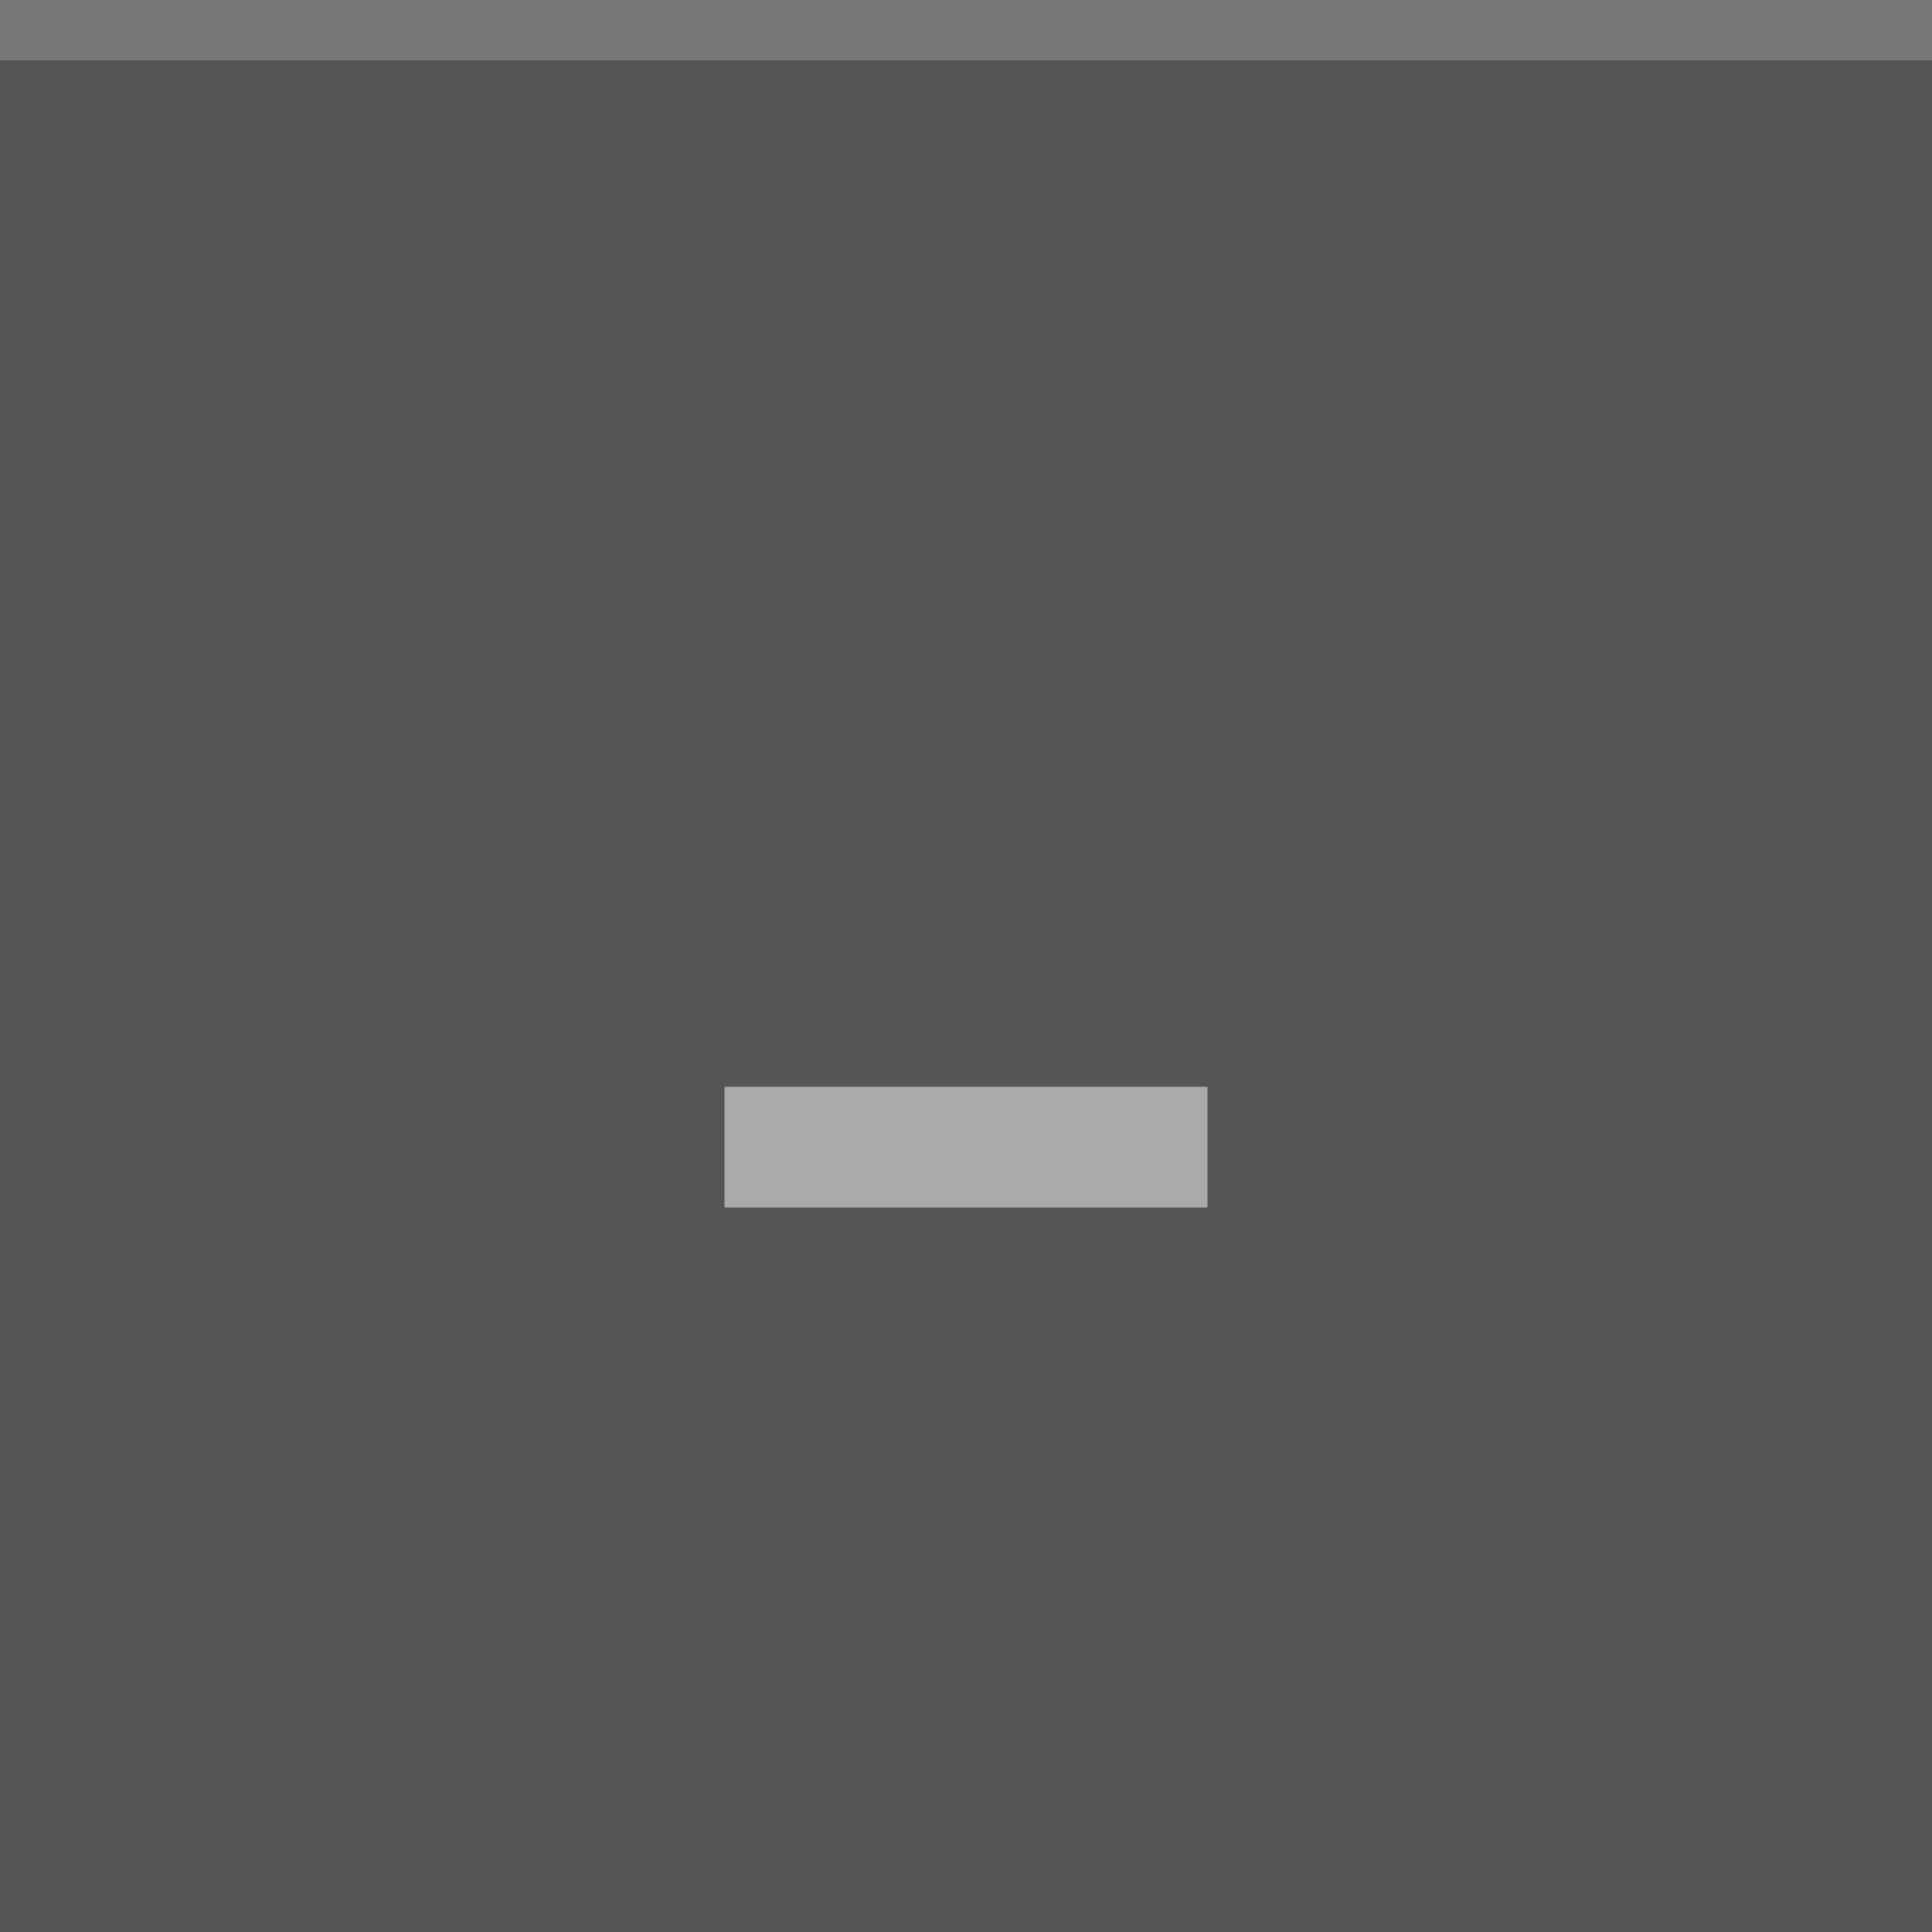
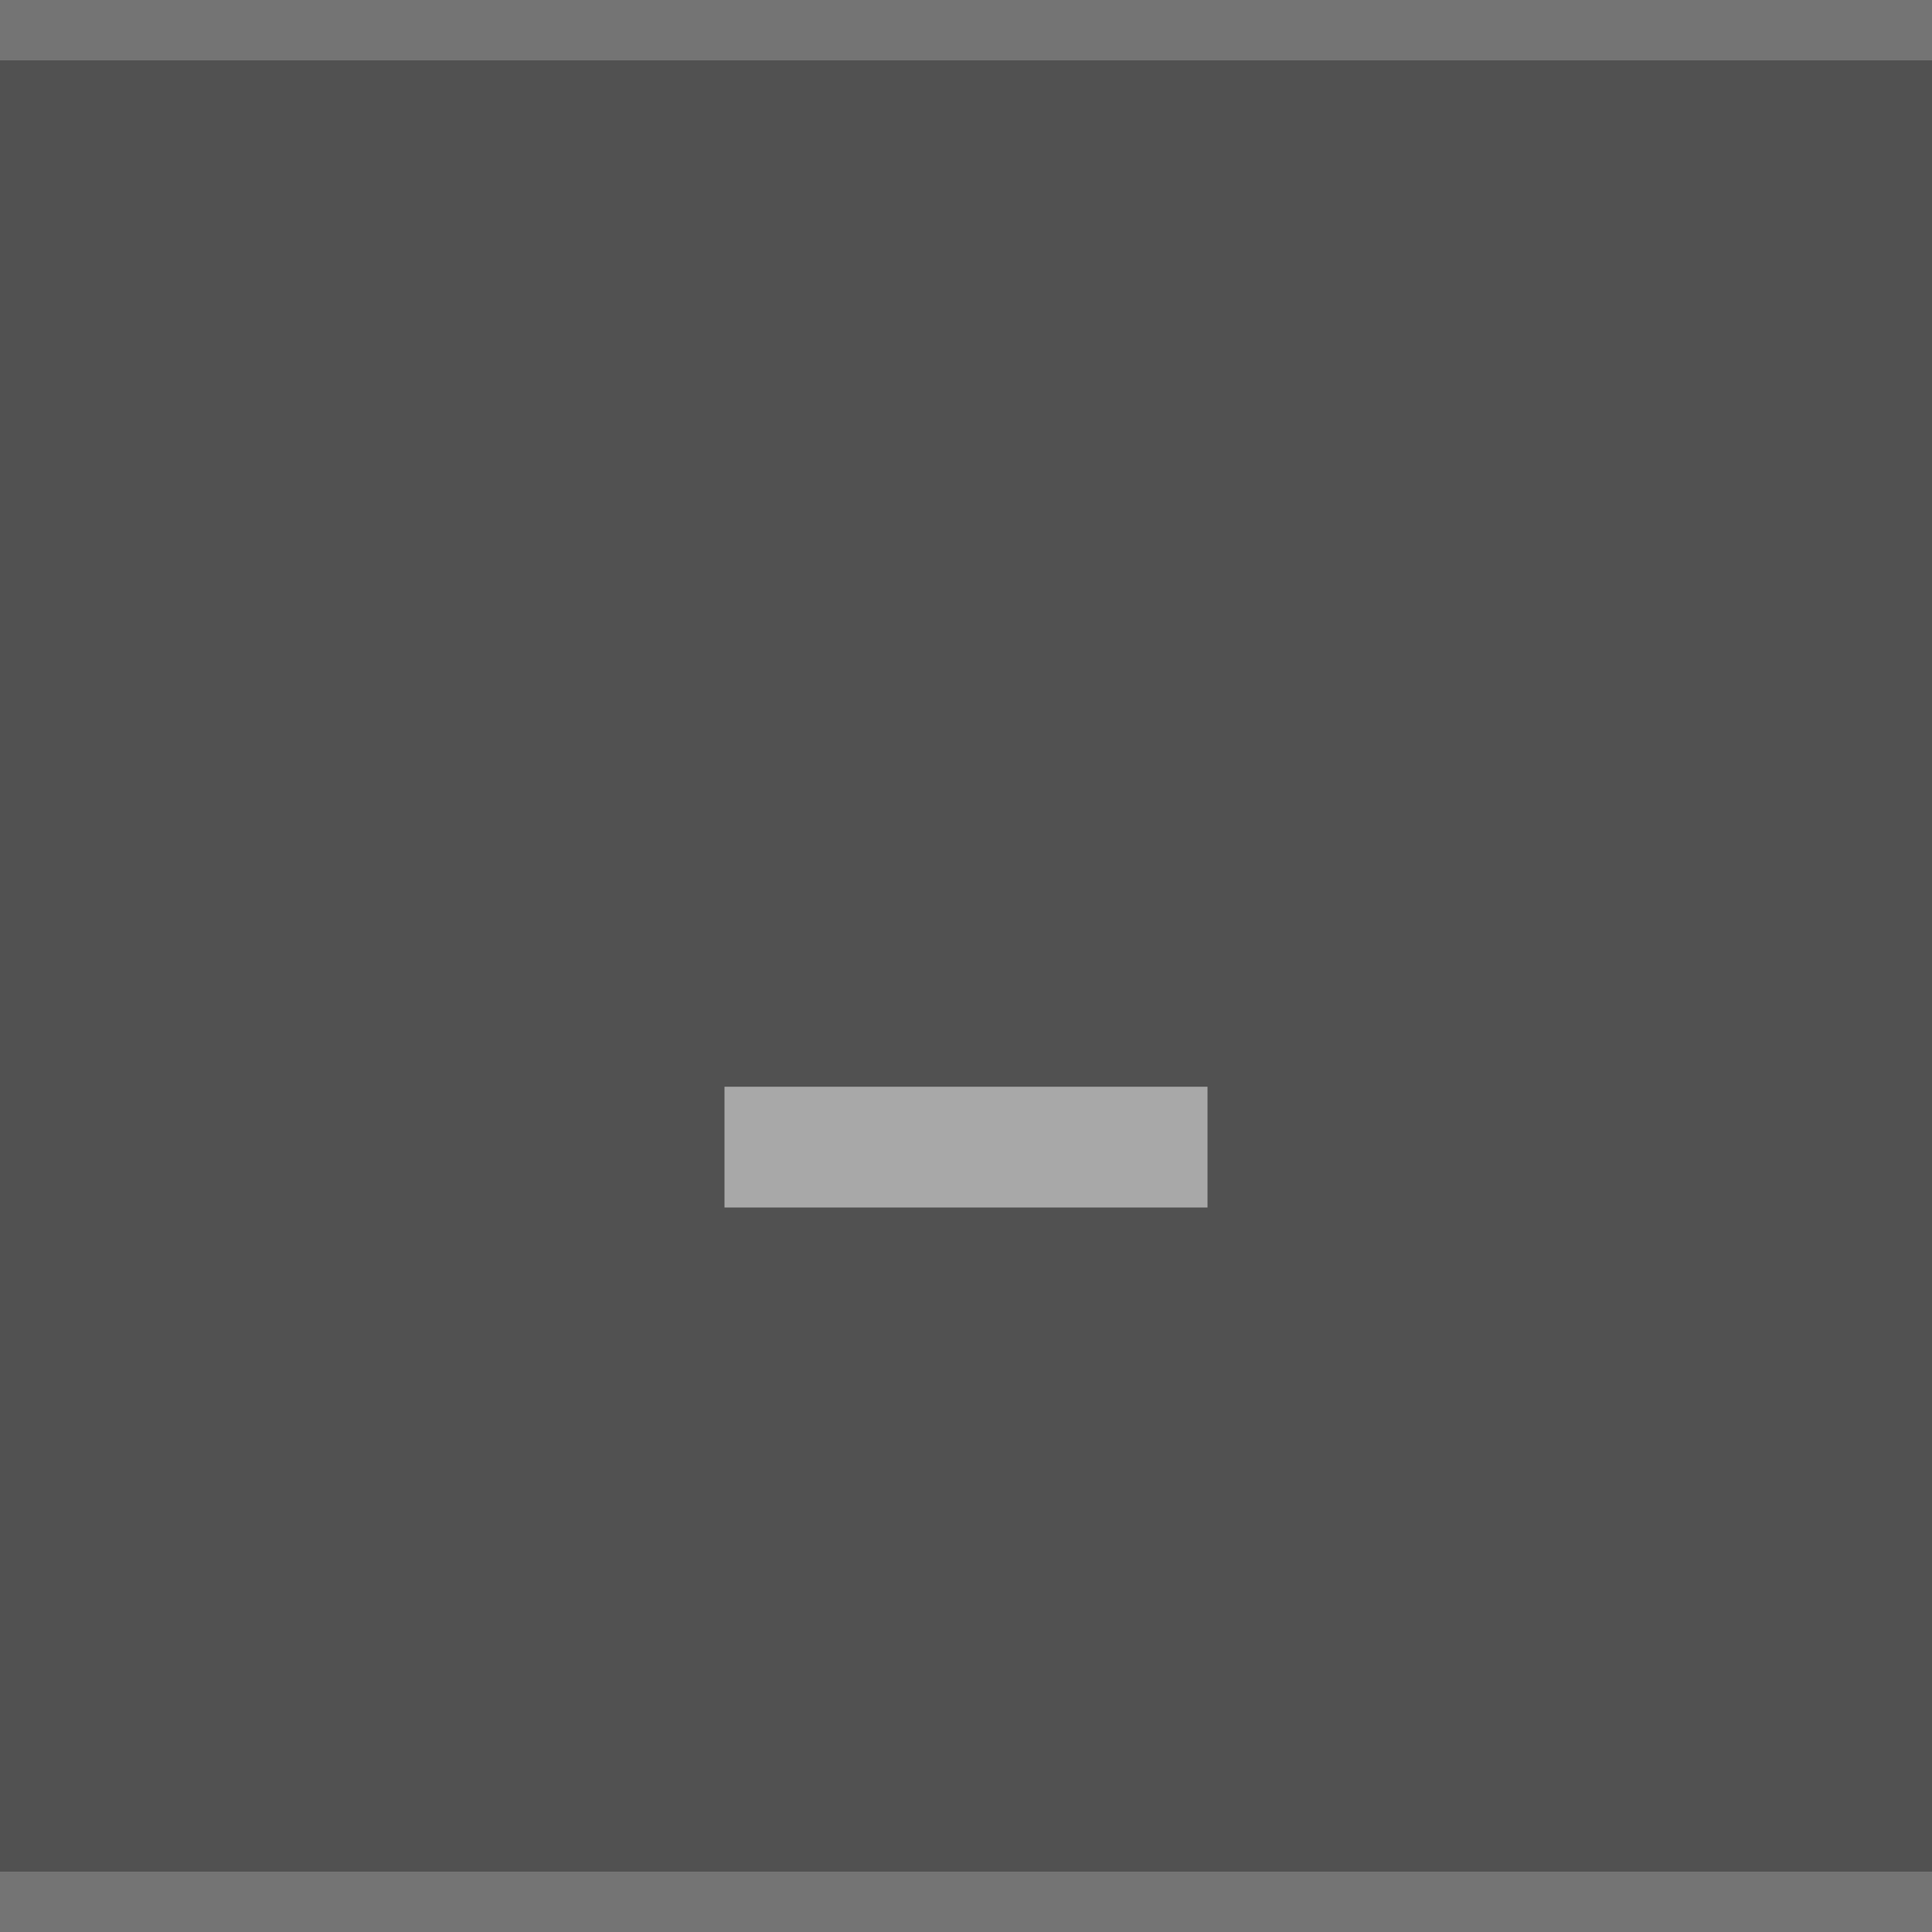
<svg xmlns="http://www.w3.org/2000/svg" width="32" height="32" viewBox="0 0 32 32" version="1.1" id="svg12">
  <defs id="defs16" />
-   <rect width="32" height="32" fill="#E0E0E0" id="rect2" style="fill:#555555;fill-opacity:1" />
+   <rect width="32" height="32" fill="#E0E0E0" id="rect2" style="fill:#515151;fill-opacity:1" />
  <g fill="#000000" opacity="0.6" id="g10" style="opacity:0.5;fill:#ffffff;fill-opacity:1">
    <circle cx="16" cy="16" r="12" opacity="0" id="circle6" style="fill:#ffffff;fill-opacity:1" />
    <path d="m12 18h8v2h-8z" id="path8" style="fill:#ffffff;fill-opacity:1" />
  </g>
  <rect width="32" height="1" fill="#FFFFFF" fill-opacity="0.4" id="rect166" style="opacity:0.2;fill:#ffffff;fill-opacity:1" x="0" y="0" />
+   <rect width="32" height="1" fill="#FFFFFF" fill-opacity="0.4" id="rect166-6" style="opacity:0.2;fill:#ffffff;fill-opacity:1" x="0" y="31" />
</svg>
